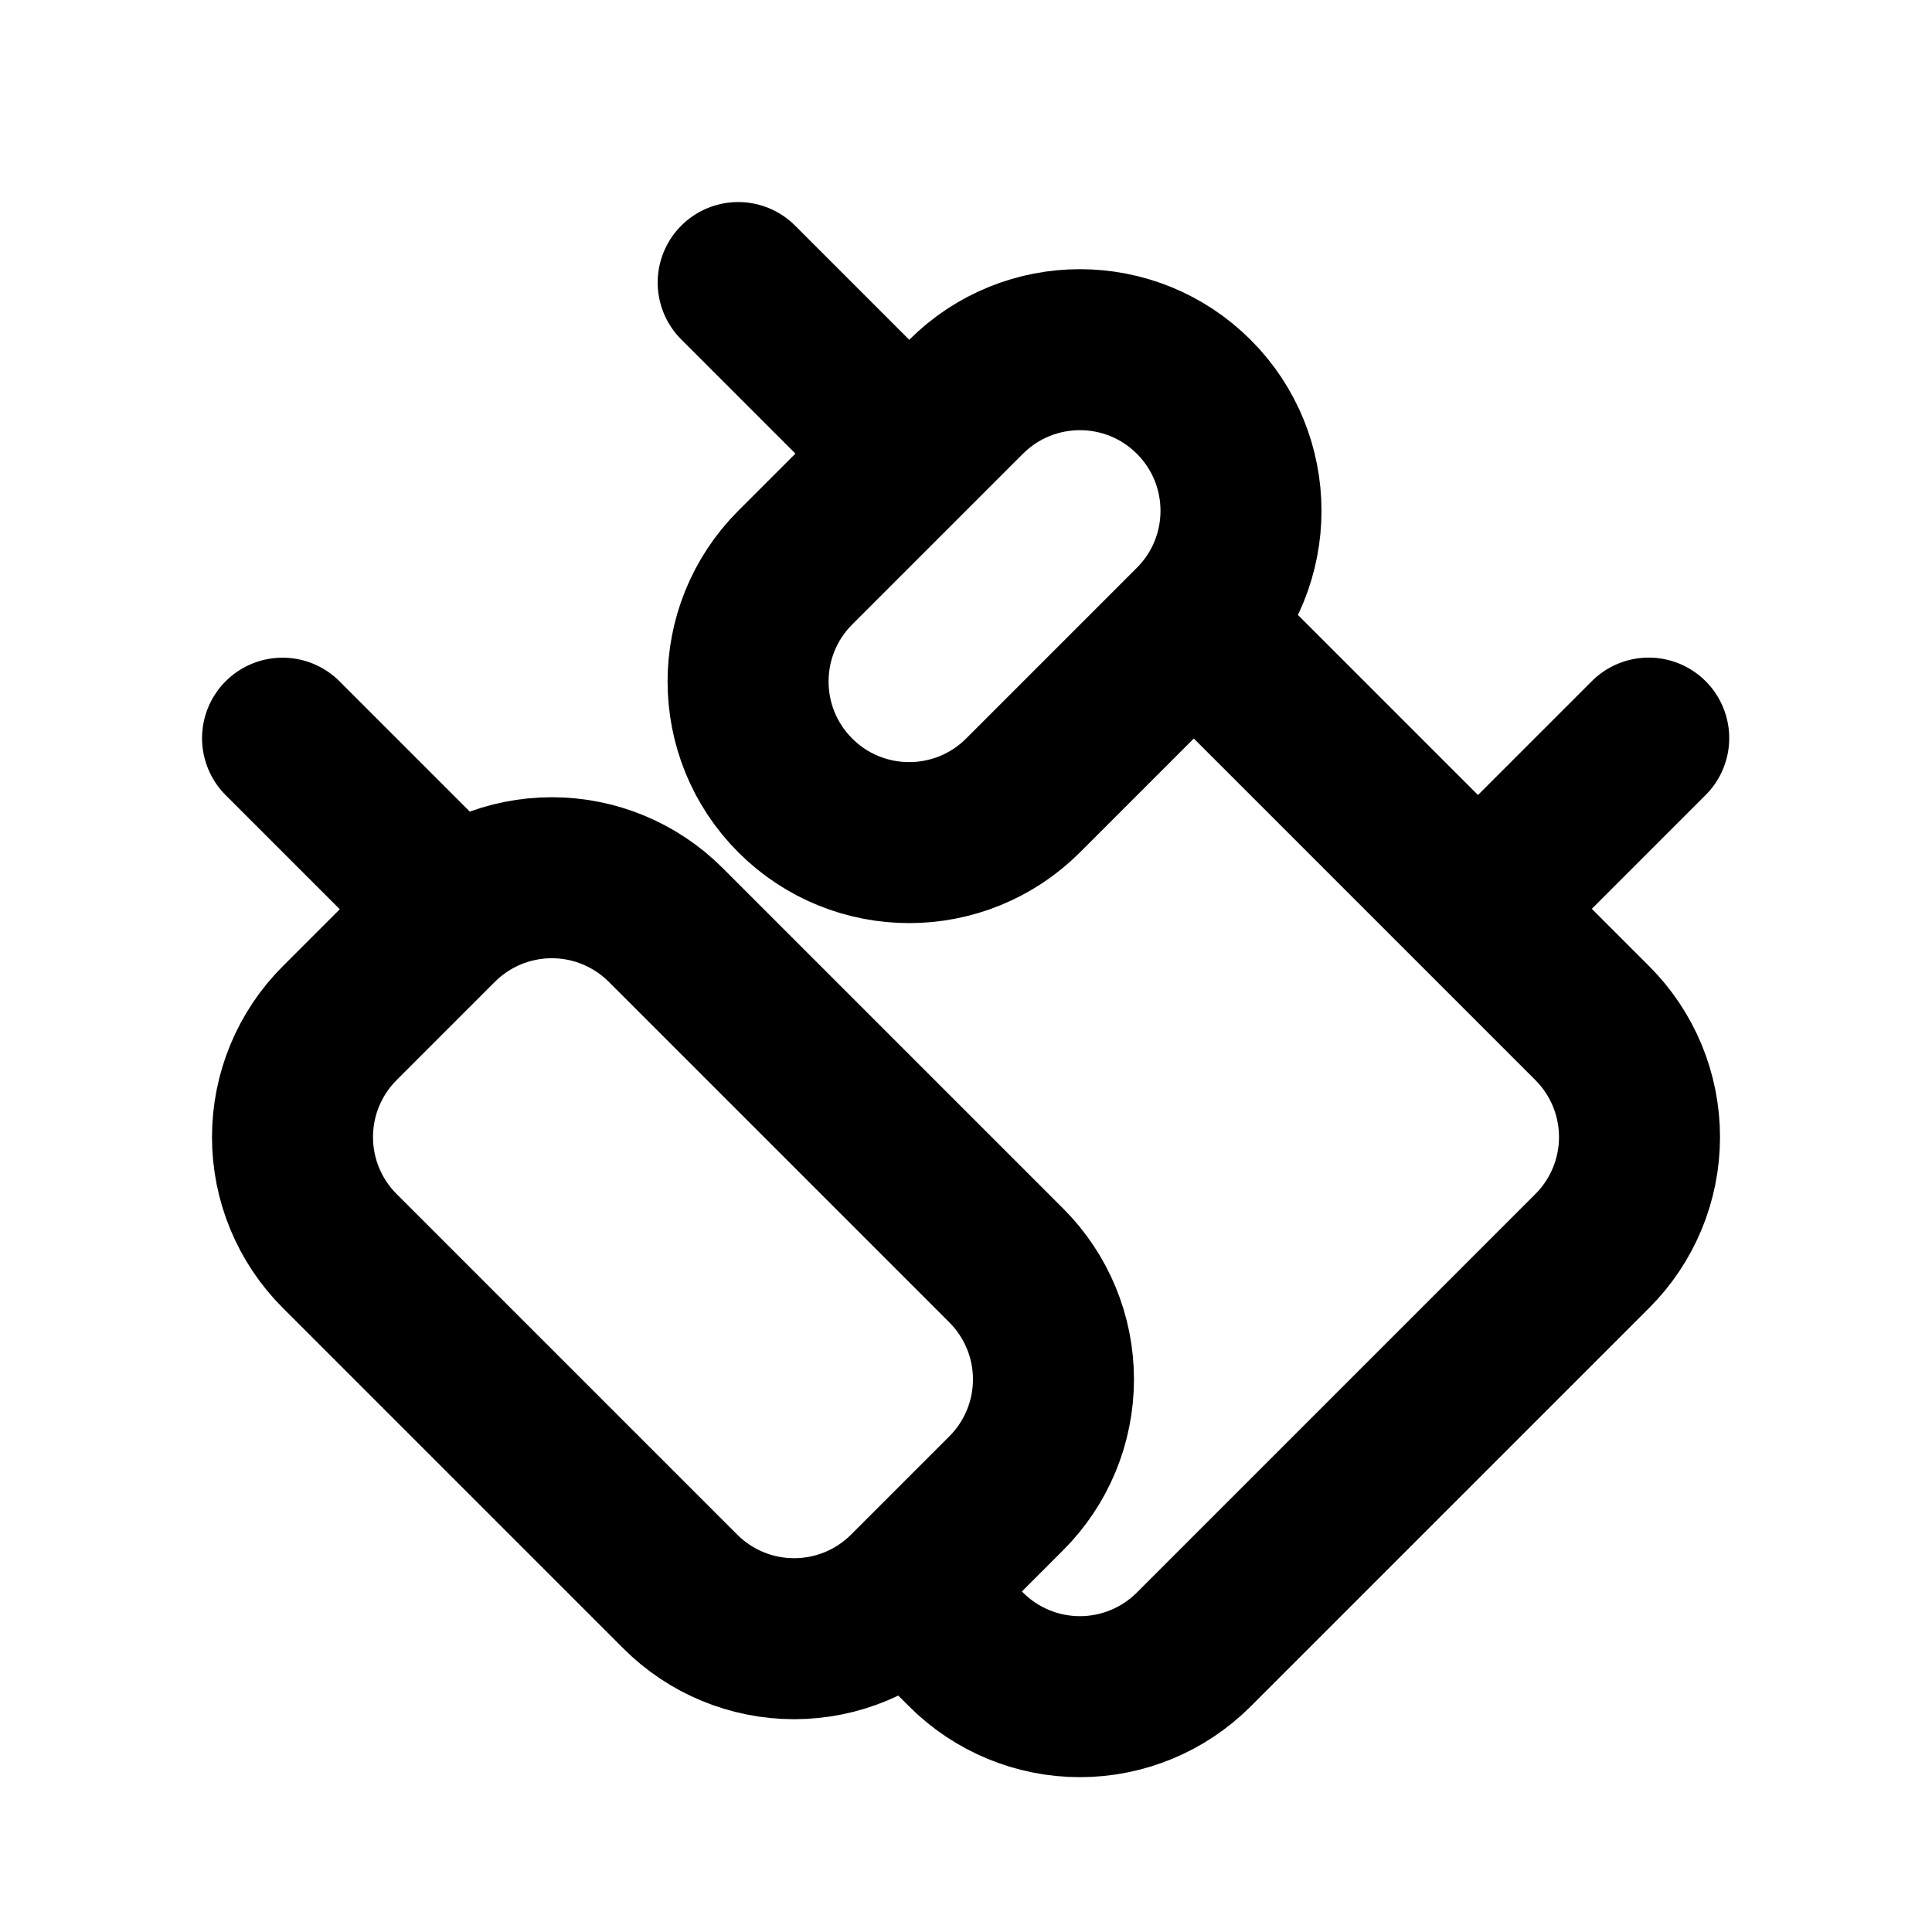
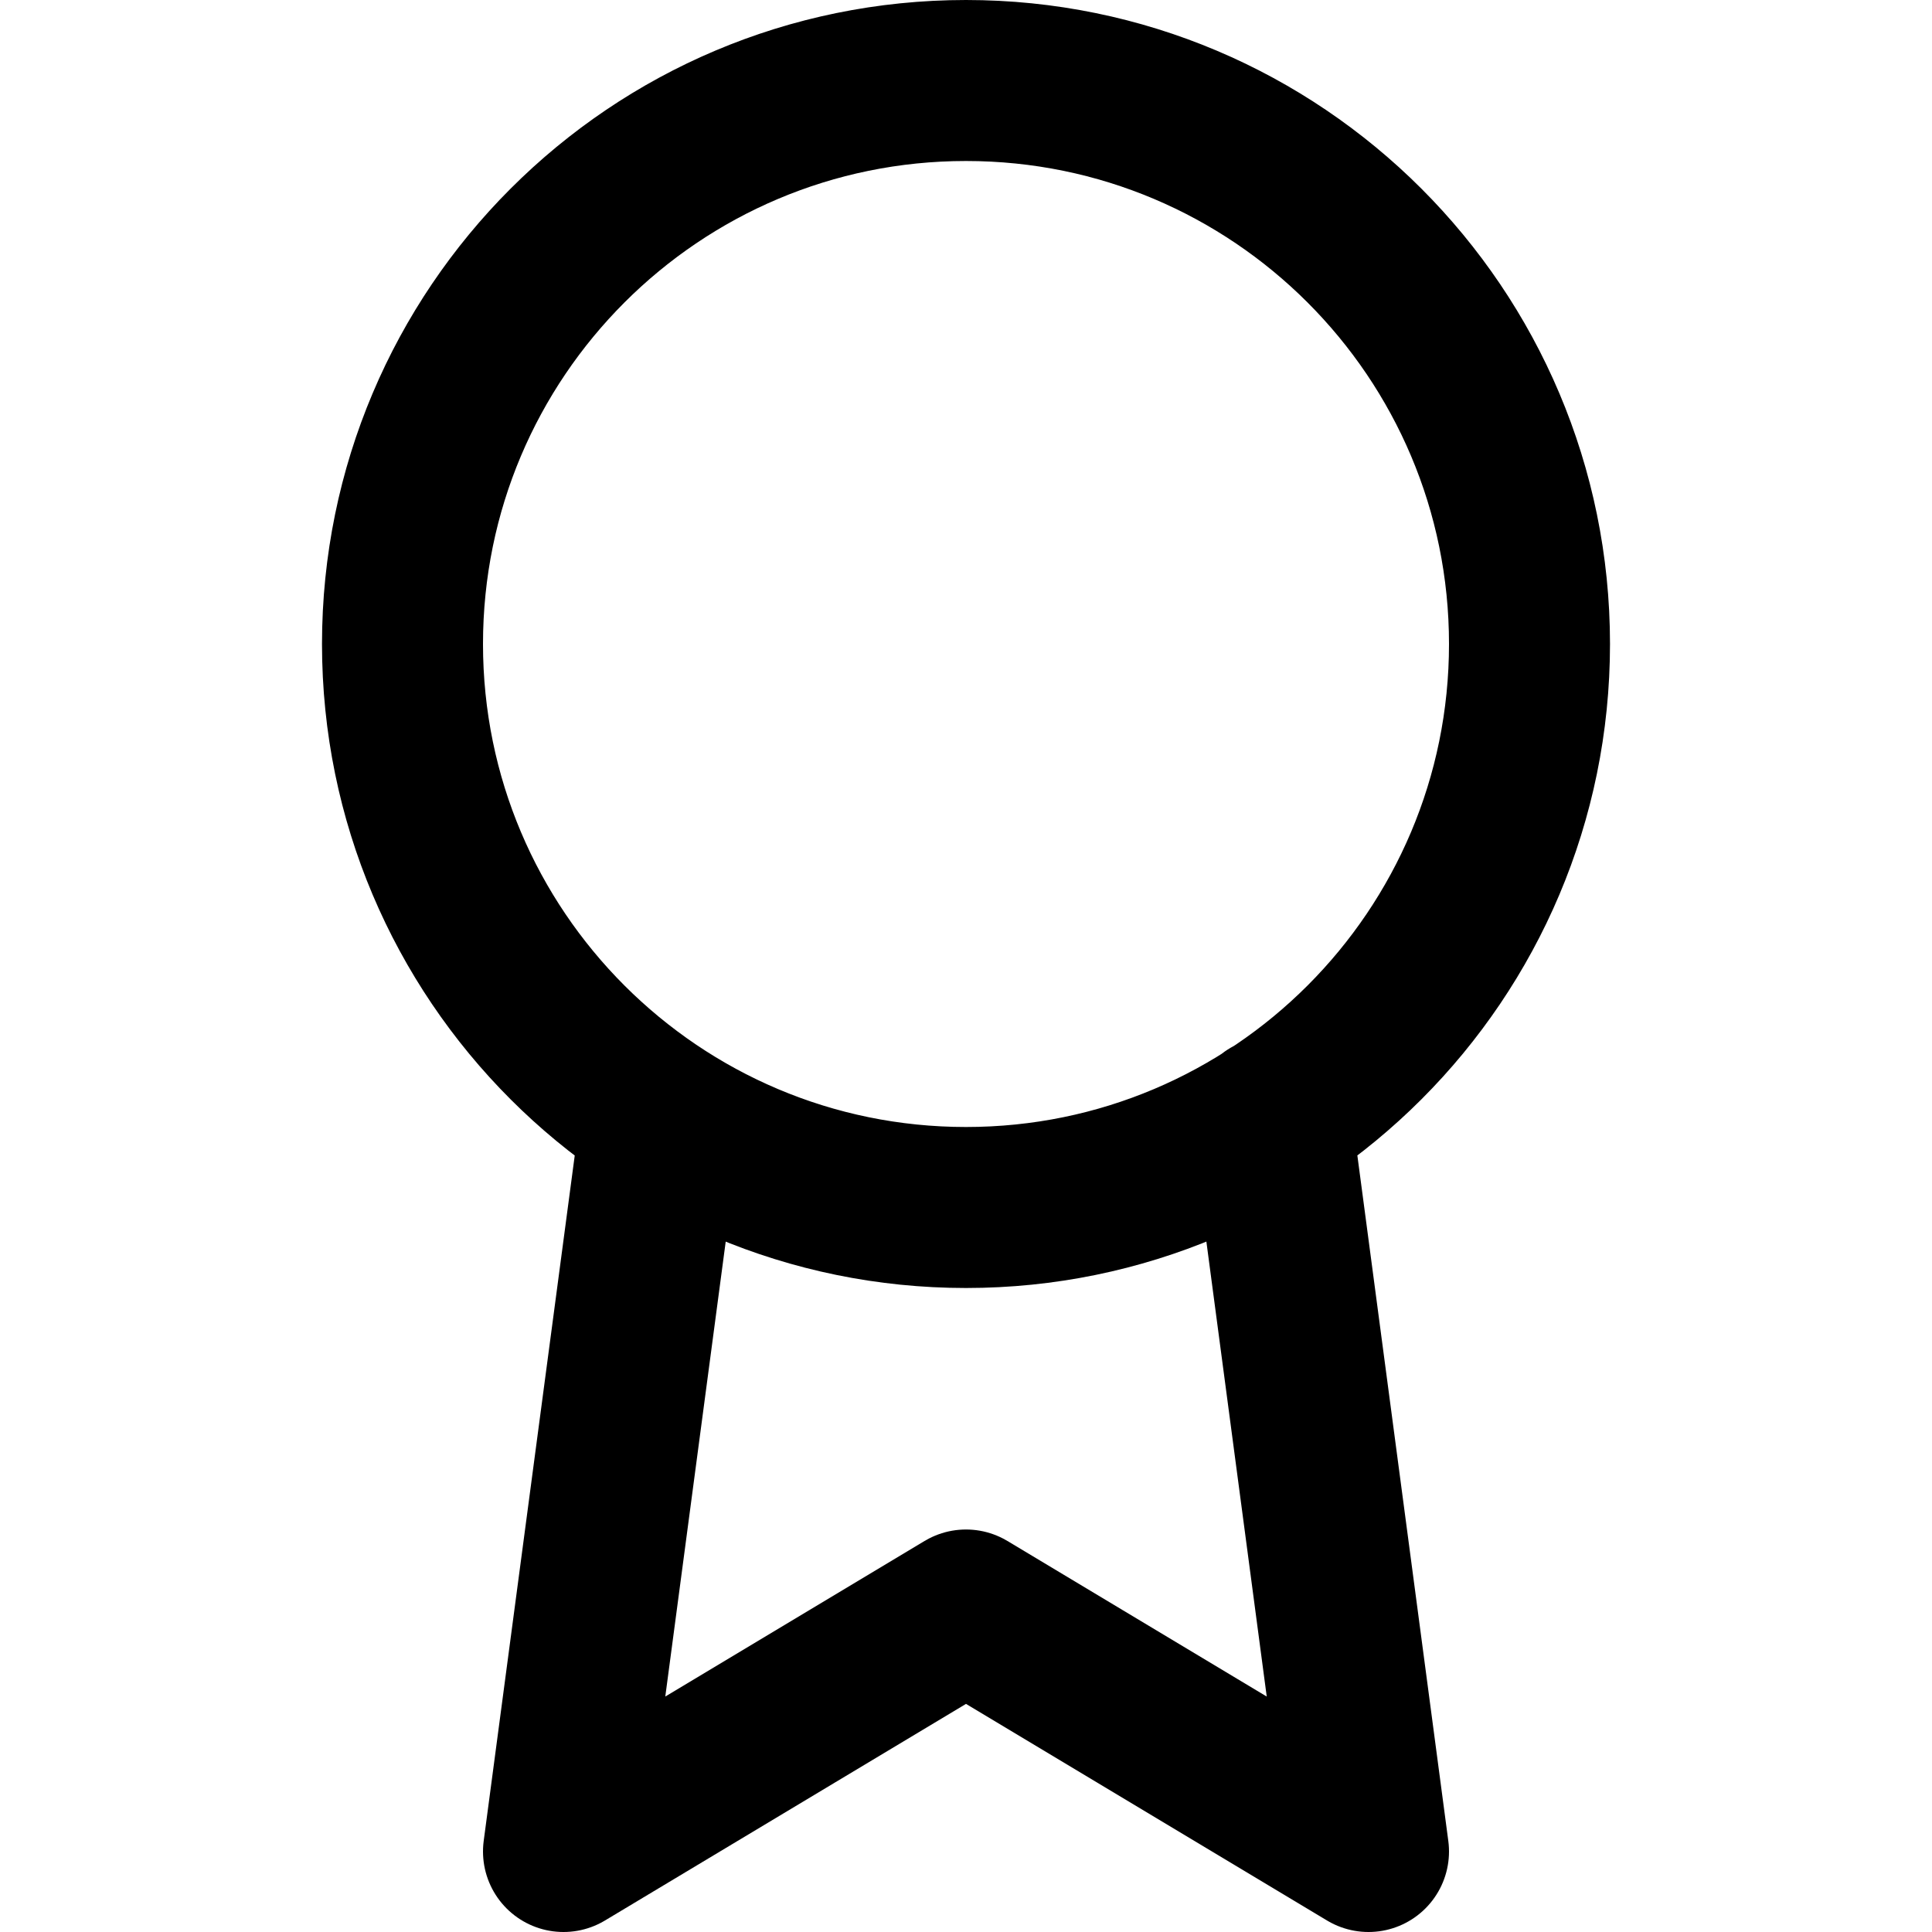
<svg xmlns="http://www.w3.org/2000/svg" width="24" height="24" fill="none" stroke="currentColor" stroke-width="2" stroke-linecap="round" stroke-linejoin="round">
-   <path d="M3.51 9.17l2.121 2.121M4.22 15.54a2 2 0 0 1 0 -2.83l1.22-1.22a2 2 0 0 1 2.83 0l4.23 4.23a2 2 0 0 1 0 2.83l-1.22 1.22a2 2 0 0 1 -2.83 0zM9.17 3.51l2.121 2.121M12 4.93a2 2 0 0 1 2.83 2.83l-2.121 2.121a2 2 0 0 1 -2.83-2.83zM14.83 7.76l4.95 4.95a2 2 0 0 1 0 2.83l-4.95 4.95a2 2 0 0 1 -2.83 0l-0.71-0.71M18.36 11.29l2.121 -2.121" />
+   <path d="M12 1a7 7 0 0 1 0 14a7 7 0 0 1 0-14M8.21 13.89L7 23l5-3 5 3-1.21-9.12" />
</svg>
